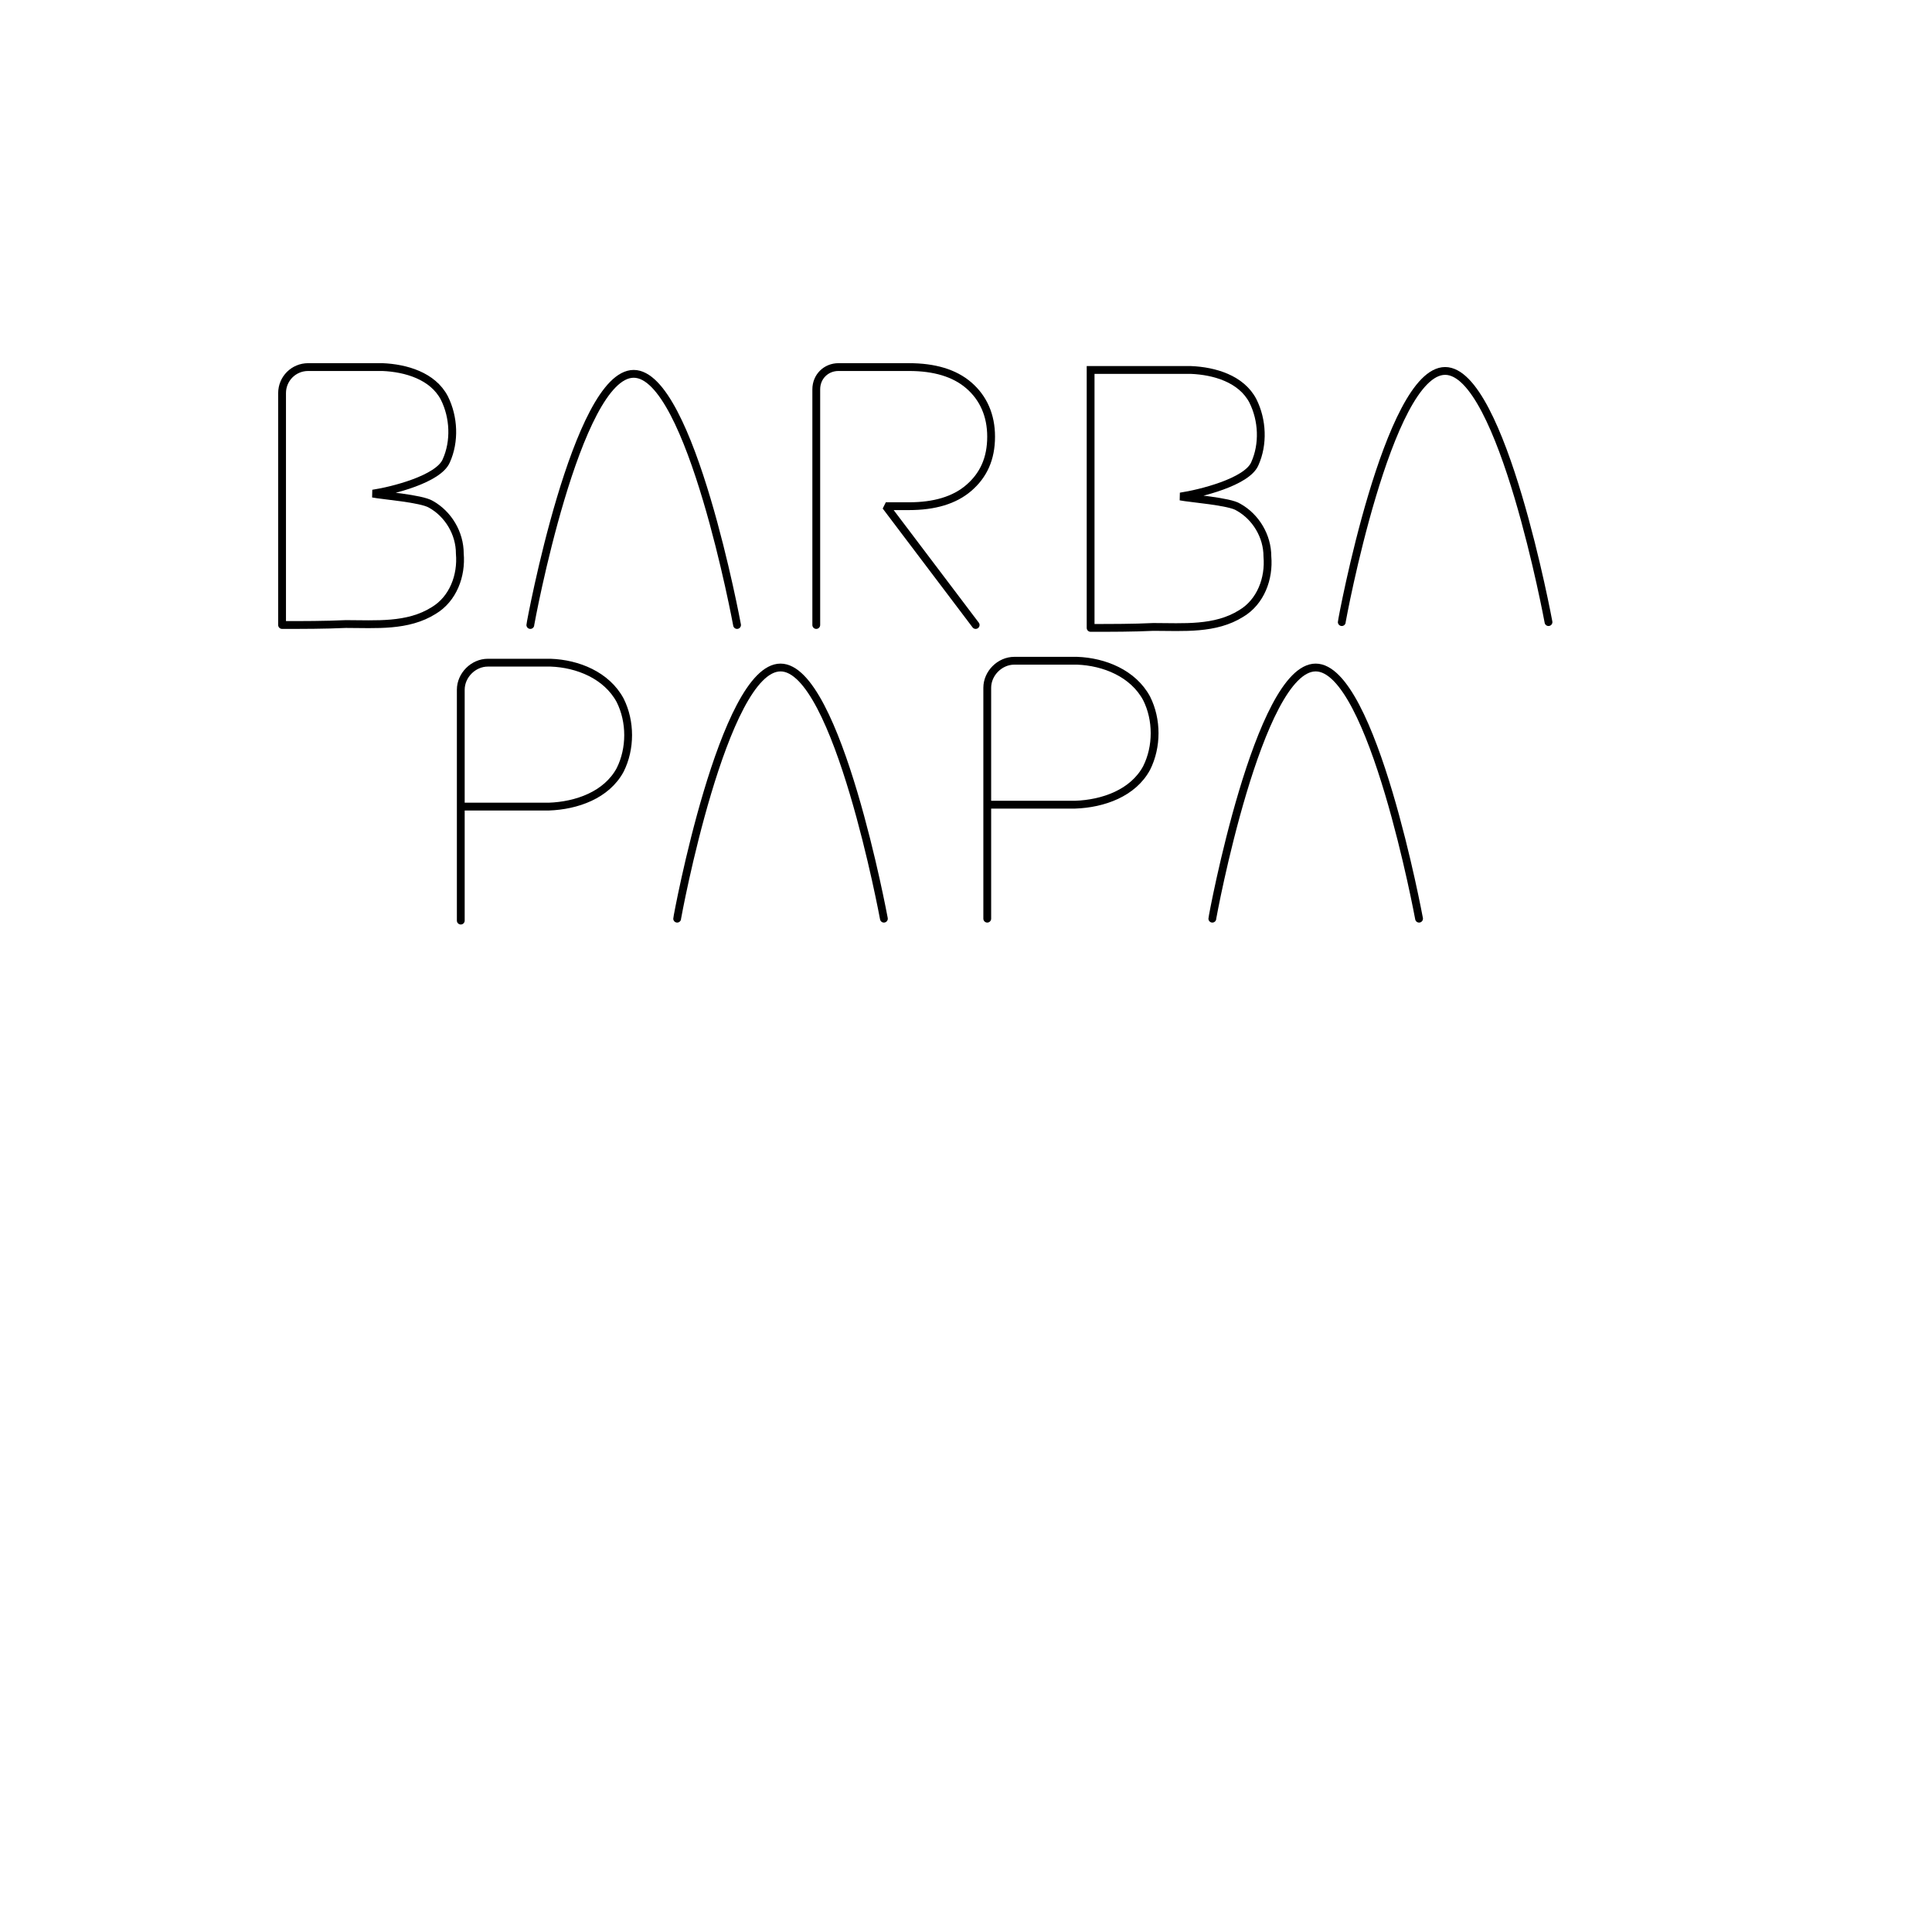
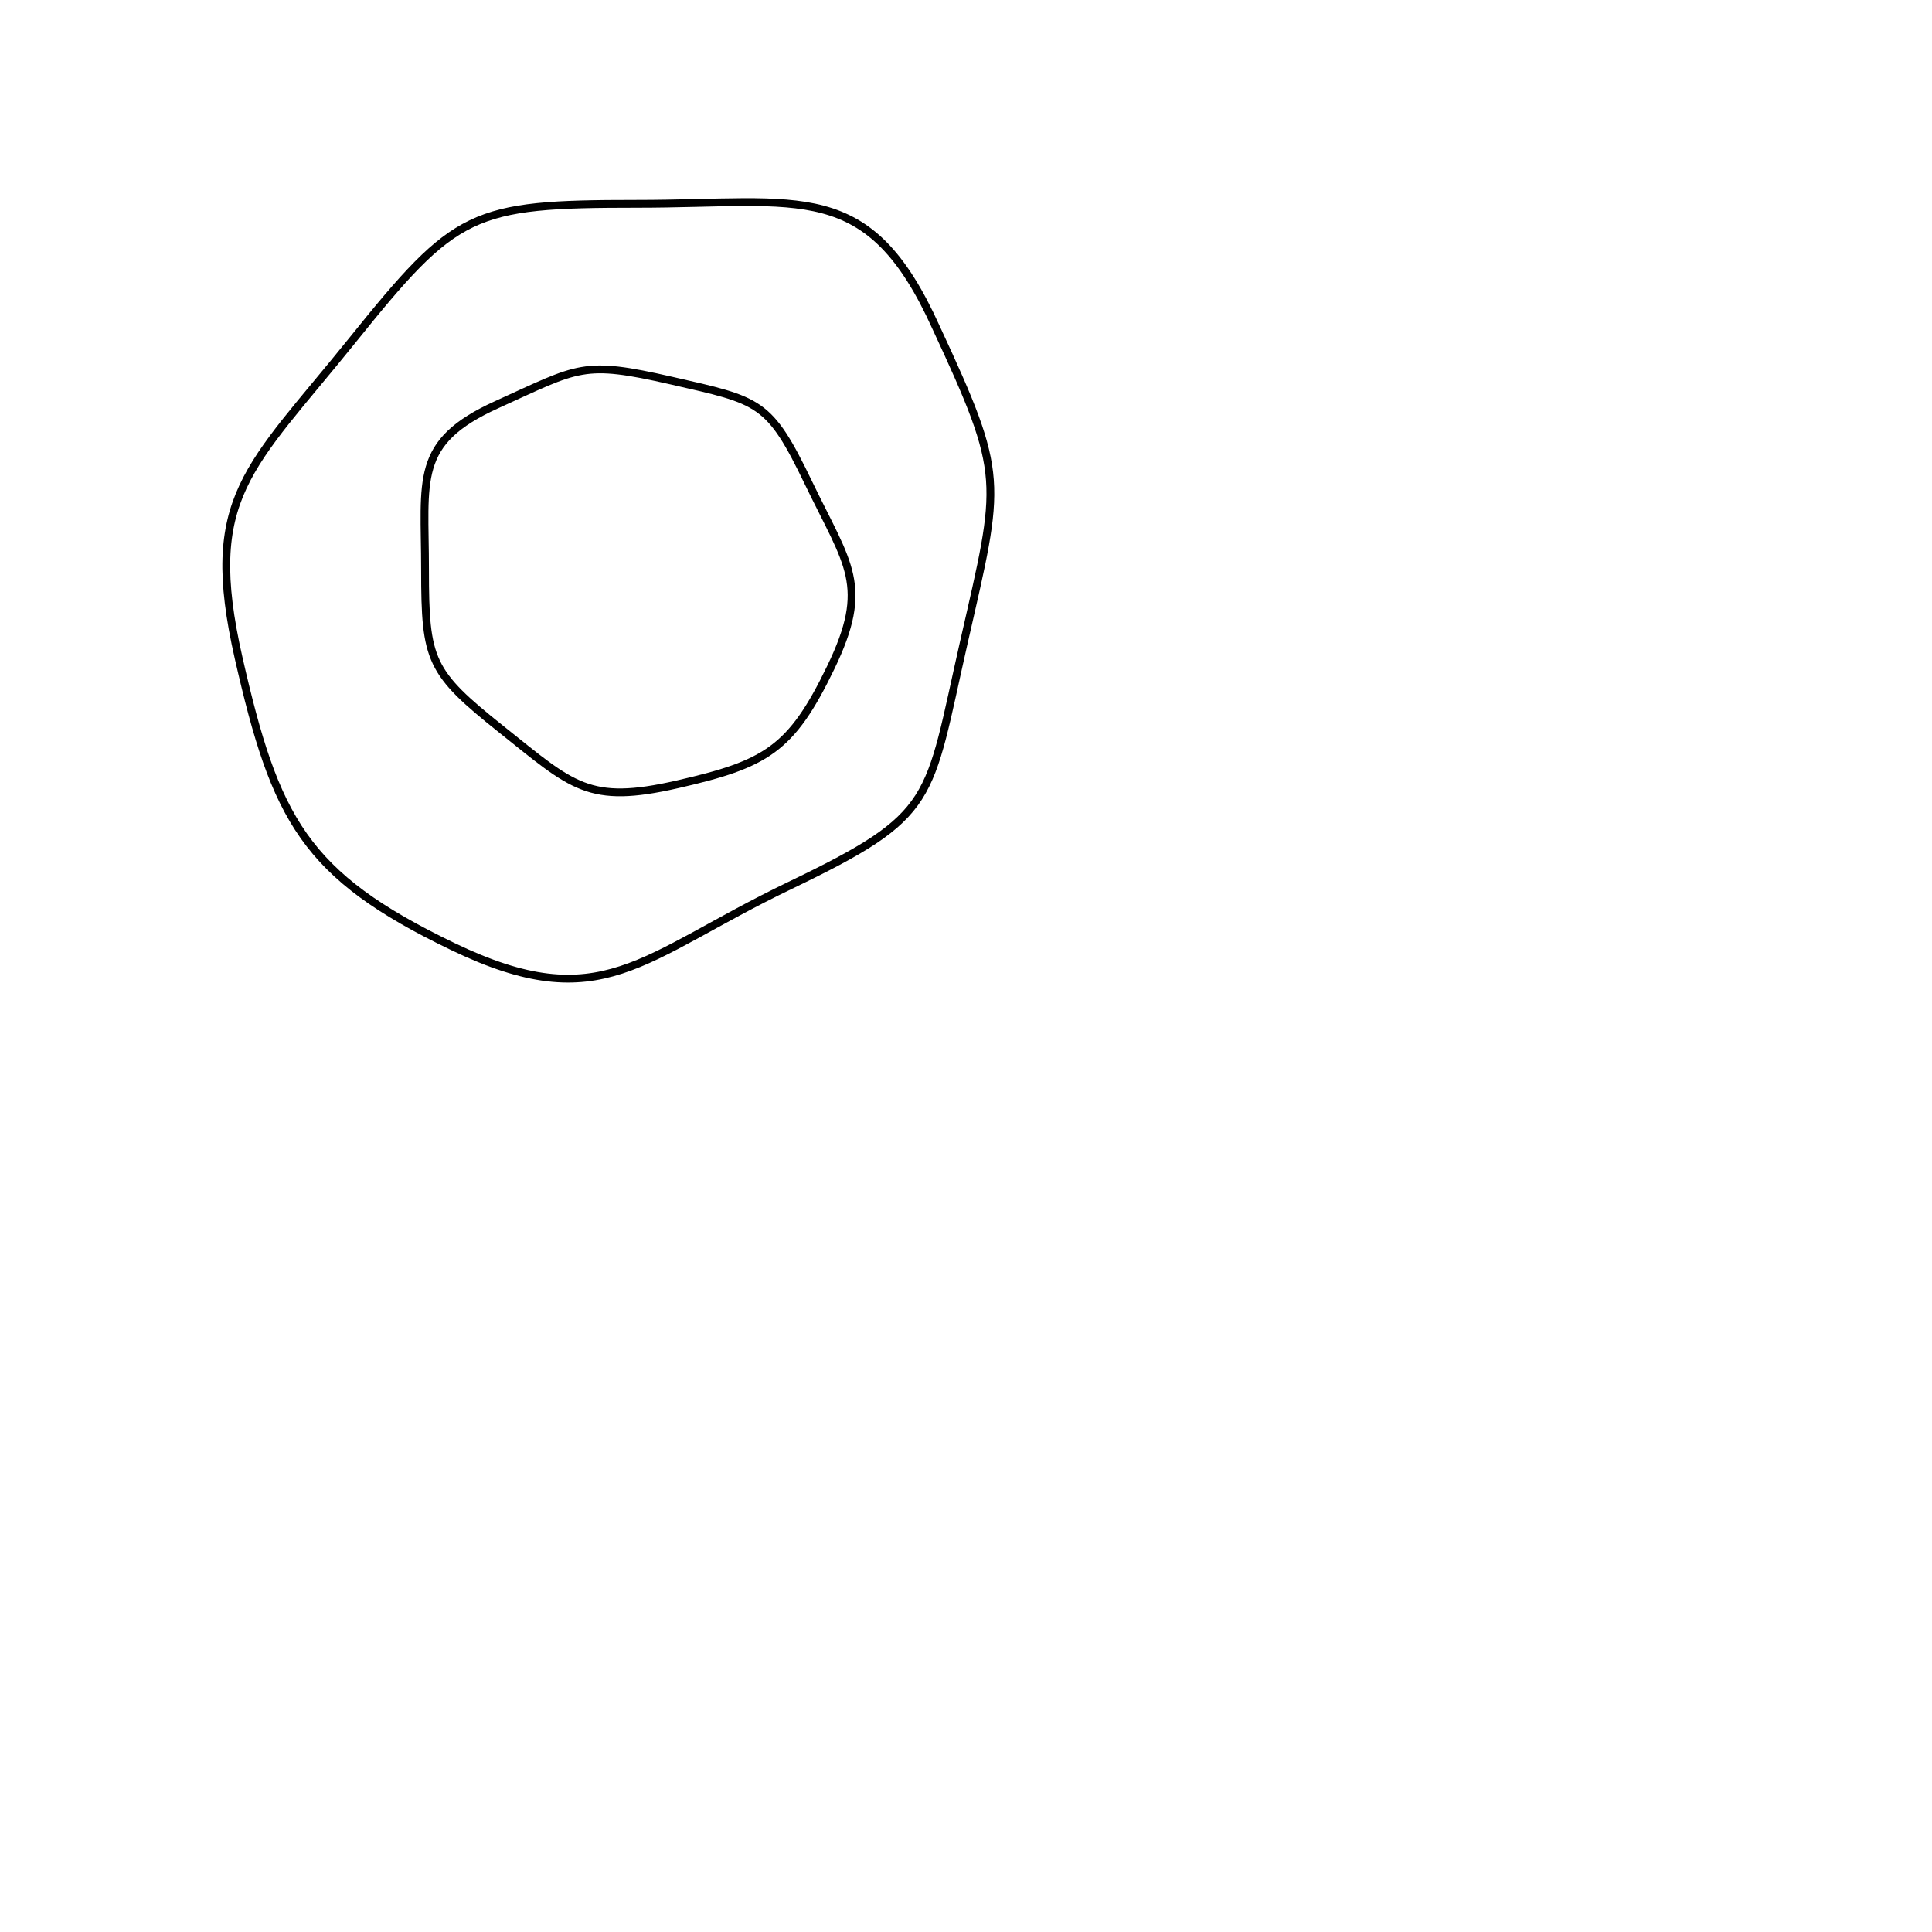
<svg xmlns="http://www.w3.org/2000/svg" version="1.1" id="Layer_1" x="0px" y="0px" viewBox="0 0 200 200" style="enable-background:new 0 0 200 200;" xml:space="preserve">
  <style type="text/css">
	.st0{fill:none;stroke:#000000;stroke-width:0.808;stroke-linecap:round;stroke-miterlimit:1.617;}
</style>
-   <path class="st0" d="M29.2,64.7v-24c0-1.5,1.2-2.7,2.7-2.7c2.6,0,5.1,0,7.7,0c2.4,0.1,5.2,0.9,6.4,3.2c1,2,1.1,4.5,0.2,6.5  c-0.8,1.9-5.6,3.1-7.6,3.4c1,0.2,5,0.5,6,1.1c1.8,1,3,3,3,5.1c0.2,2.3-0.7,4.7-2.7,5.9c-2.7,1.7-6,1.4-9.1,1.4  C33.6,64.7,31.4,64.7,29.2,64.7L29.2,64.7" />
-   <path class="st0" d="M54.9,64.7c0-0.2,4.8-26,10.7-26c5.9,0,10.7,26,10.7,26" />
-   <path class="st0" d="M138.9,64.4c0-0.2,4.8-26,10.7-26c5.9,0,10.7,26,10.7,26" />
-   <path class="st0" d="M70.1,95.1c0-0.2,4.8-26,10.7-26s10.7,26,10.7,26" />
-   <path class="st0" d="M125.5,95.1c0-0.2,4.8-26,10.7-26c5.9,0,10.7,26,10.7,26" />
-   <path class="st0" d="M84.5,64.7V40.3c0-1.3,1-2.3,2.3-2.3h7.3c2.6,0,4.7,0.6,6.2,1.9c1.5,1.3,2.3,3.1,2.3,5.3c0,2.3-0.8,4-2.3,5.3  c-1.5,1.3-3.6,1.9-6.2,1.9h-2.4l9.3,12.3" />
-   <path class="st0" d="M112.9,65c0-8.9,0-17.8,0-26.7c3.5,0,6.9,0,10.4,0c2.4,0.1,5.2,0.9,6.4,3.2c1,2,1.1,4.5,0.2,6.5  c-0.8,1.9-5.7,3.1-7.7,3.4c1,0.2,5.1,0.5,6,1.1c1.8,1,3,3,3,5.1c0.2,2.3-0.7,4.7-2.7,5.9c-2.7,1.7-6,1.4-9.1,1.4  C117.3,65,115.1,65,112.9,65L112.9,65" />
-   <path vector-effect="non-scaling-stroke" class="st0" d="M47.7,95.3V71.4c0-1.5,1.3-2.8,2.8-2.8c2.2,0,4.3,0,6.5,0  c2.8,0.1,5.8,1.3,7.2,3.9c1.1,2.2,1.1,5,0,7.2c-1.4,2.6-4.5,3.7-7.4,3.8c-3,0-6.1,0-9.1,0" />
-   <path vector-effect="non-scaling-stroke" class="st0" d="M102.2,95.1V71.2c0-1.5,1.3-2.8,2.8-2.8c2.2,0,4.3,0,6.5,0  c2.8,0.1,5.8,1.3,7.2,3.9c1.1,2.2,1.1,5,0,7.2c-1.4,2.6-4.5,3.7-7.4,3.8c-3,0-6.1,0-9.1,0" />
+   <path class="st0" d="M65.9,21.1c-17.1,0-18.7,0.8-29.4,14.1S20.9,51.4,24.7,68.1S31.5,90.6,46.9,98s19.4,1.1,34.8-6.3  c15.4-7.4,14.3-8.6,18.1-25.3c3.8-16.7,4.3-17-2.9-32.5C89.9,18.4,83,21.1,65.9,21.1z" />
+   <path class="st0" d="M44,59c0,9.4,0.5,10.6,7.9,16.5s9,7.8,18.2,5.7c9.2-2.1,11.8-3.6,15.9-12.1s1.8-10.6-2.3-19.1  c-4.1-8.5-5-8.5-14.2-10.6S60,38,51.4,41.9C42.8,45.8,44,49.6,44,59z" />
</svg>
